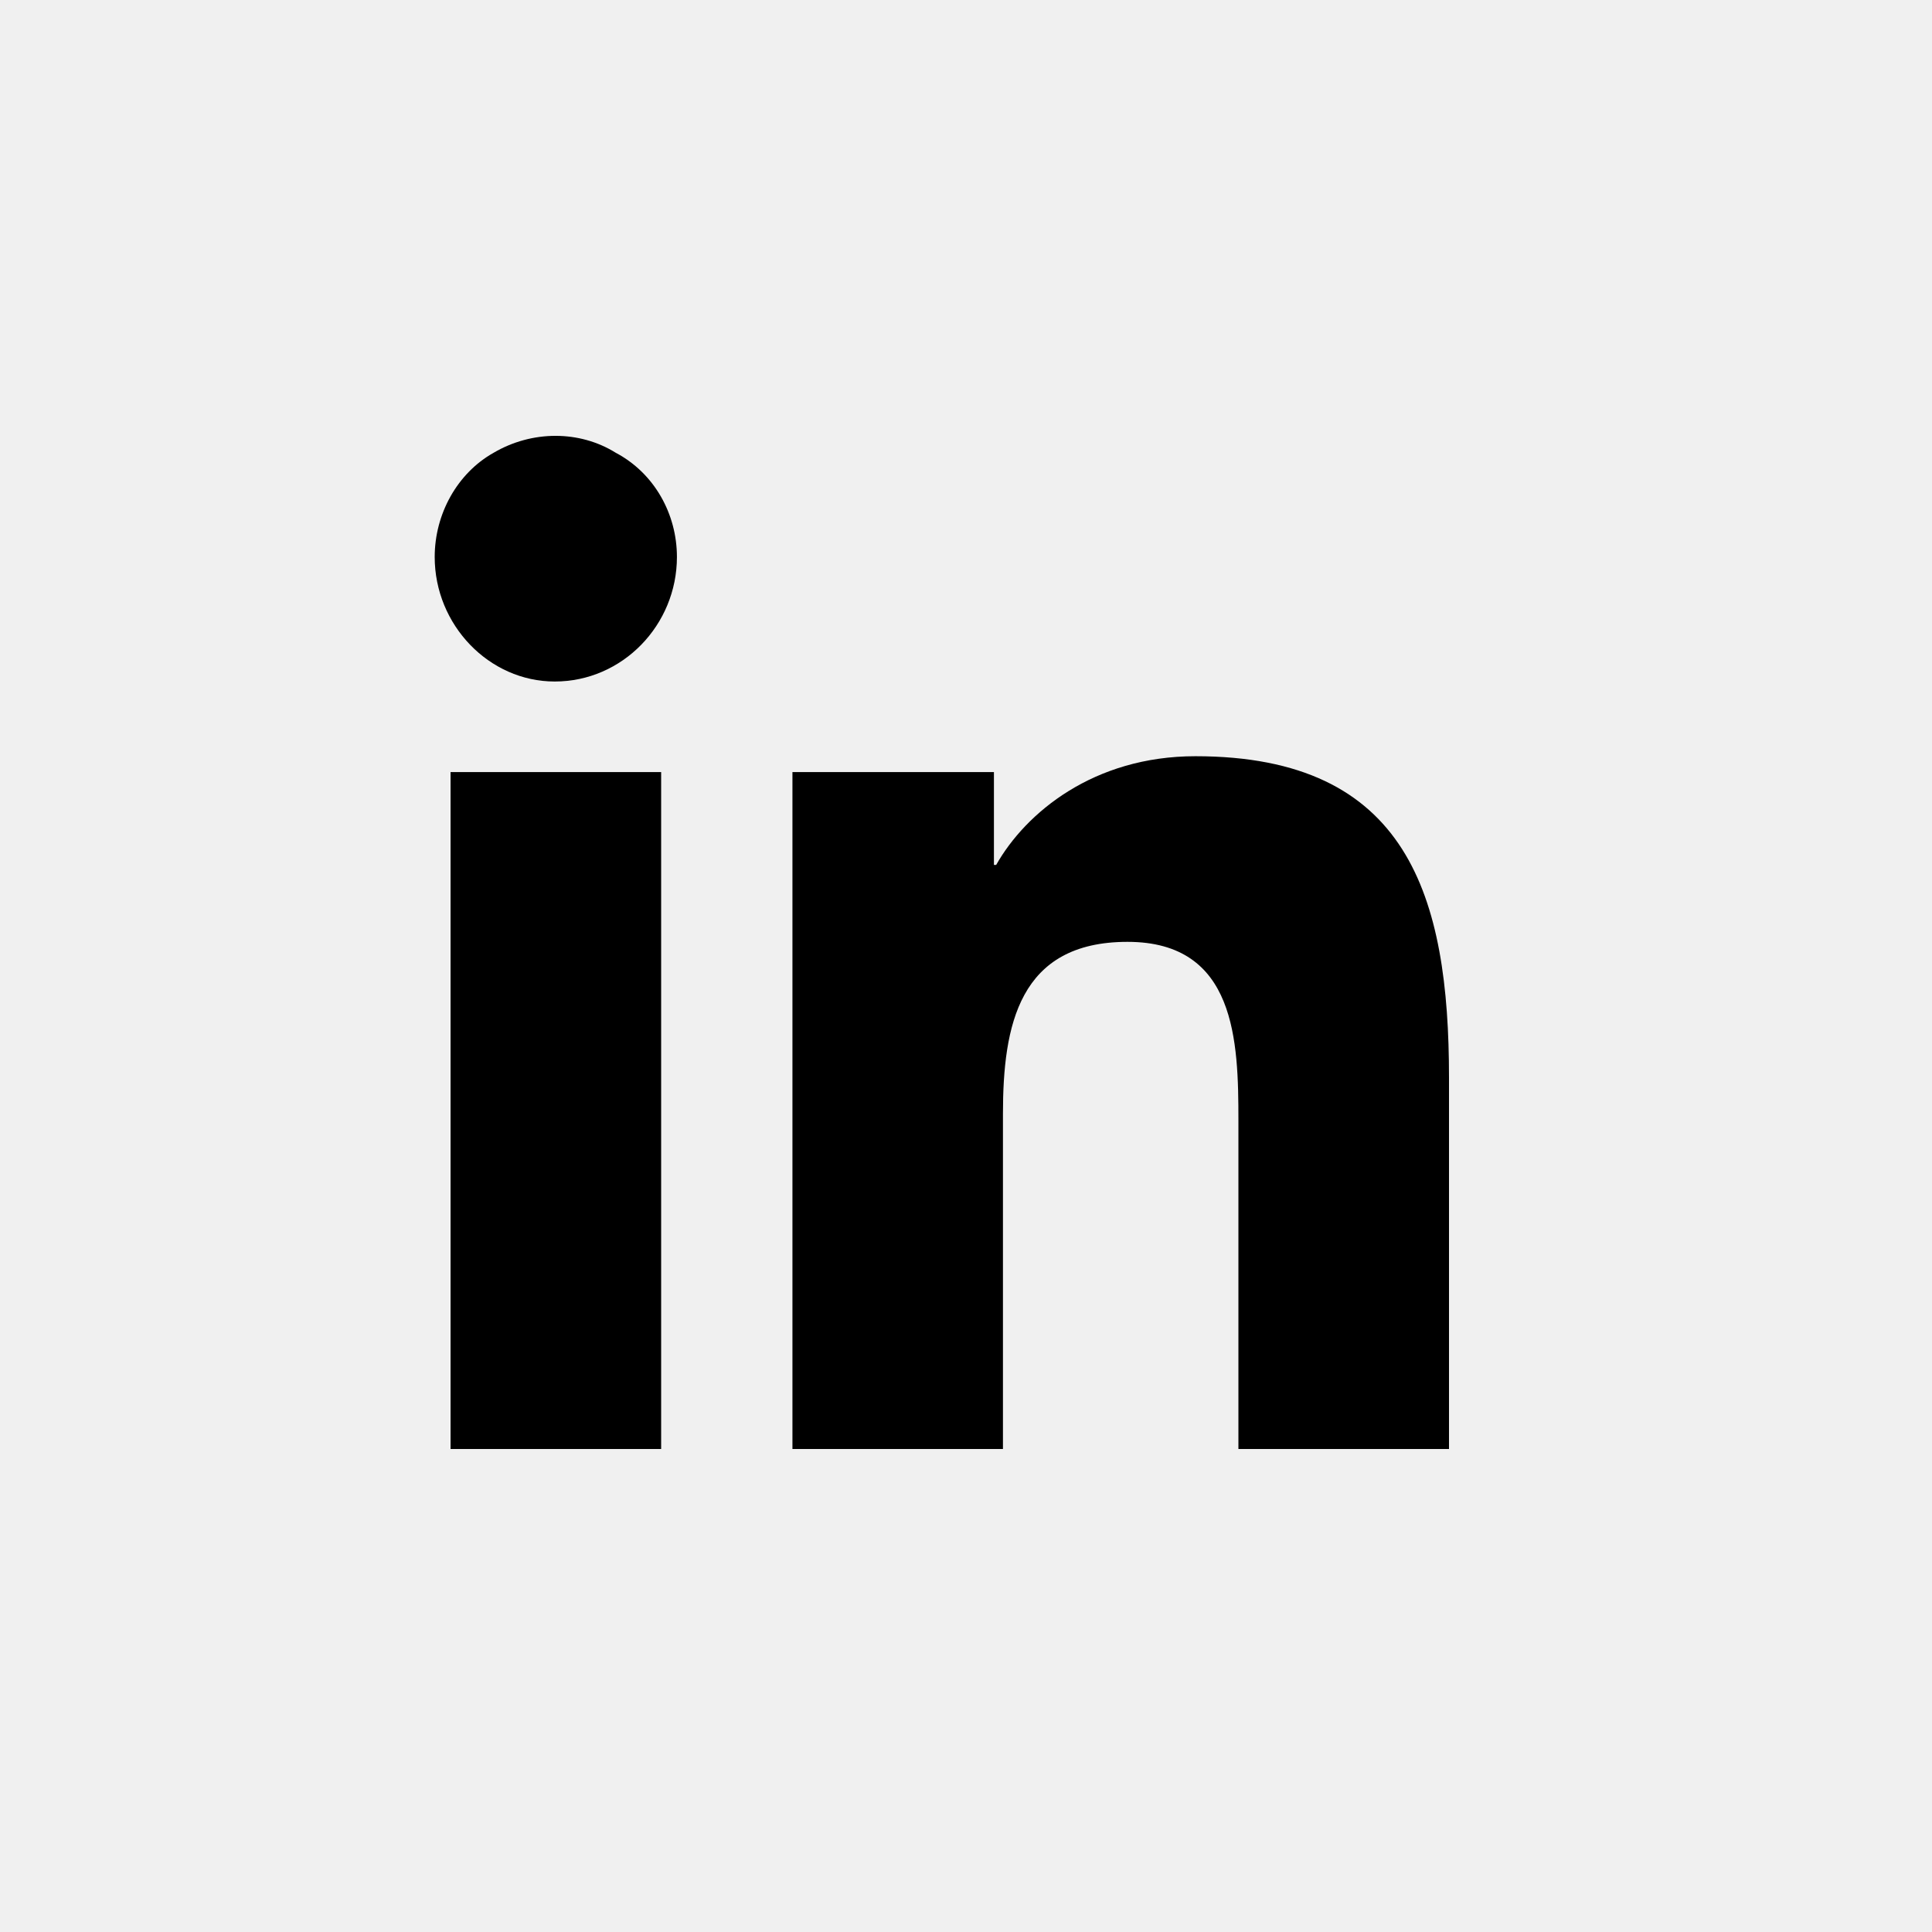
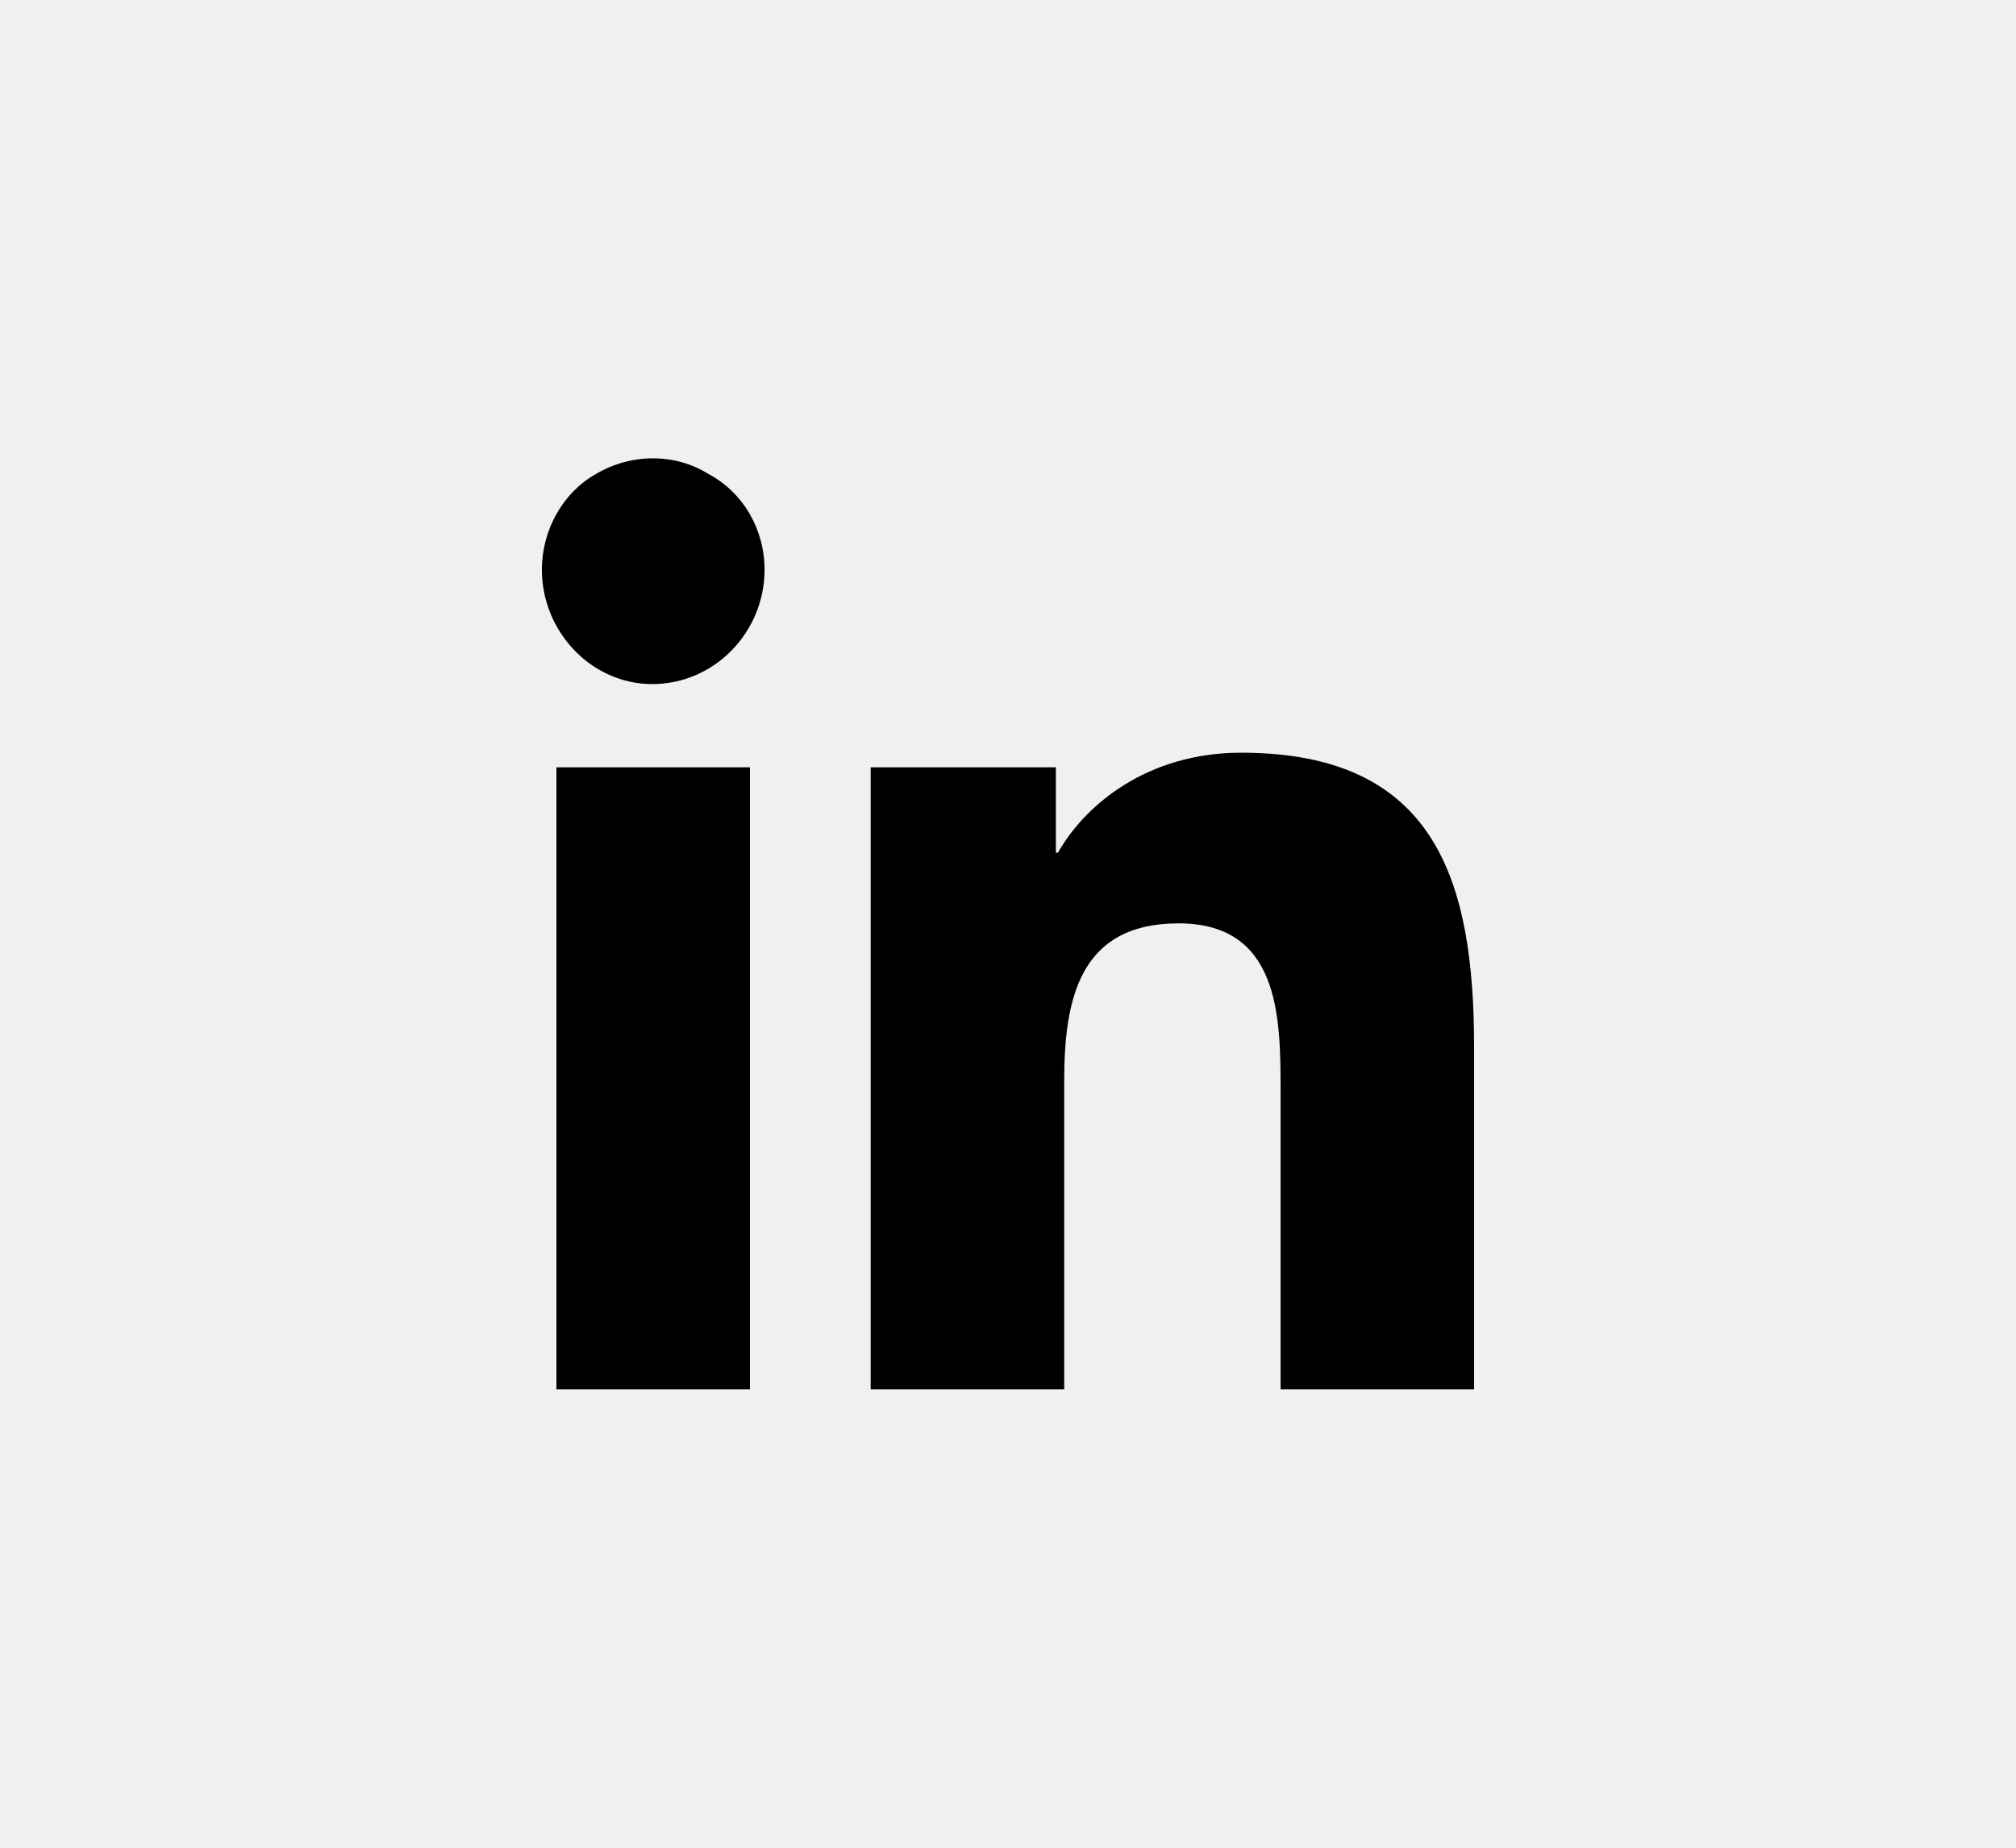
- <svg xmlns="http://www.w3.org/2000/svg" width="24" height="24" viewBox="0 0 24 24" fill="none">
-   <g clip-path="url(#clip0_67_19229)">
-     <path d="M8.213 18H5.597V9.591H8.213V18ZM6.891 8.466C6.075 8.466 5.4 7.763 5.4 6.919C5.4 6.384 5.681 5.878 6.131 5.625C6.609 5.344 7.2 5.344 7.65 5.625C8.128 5.878 8.409 6.384 8.409 6.919C8.409 7.763 7.734 8.466 6.891 8.466ZM17.972 18H15.384V13.922C15.384 12.937 15.356 11.7 14.006 11.7C12.656 11.7 12.459 12.741 12.459 13.837V18H9.844V9.591H12.347V10.744H12.375C12.741 10.097 13.584 9.394 14.85 9.394C17.494 9.394 18 11.137 18 13.387V18H17.972Z" fill="black" />
-   </g>
-   <defs>
-     <clipPath id="clip0_67_19229">
-       <rect width="24" height="24" fill="white" />
-     </clipPath>
-   </defs>
+ <svg xmlns="http://www.w3.org/2000/svg" width="24" height="22" viewBox="0 0 24 22" fill="none">
+   <path d="M8.928 16.543H6.624V9.136H8.928V16.543ZM7.764 8.145C7.045 8.145 6.451 7.526 6.451 6.782C6.451 6.312 6.699 5.866 7.095 5.643C7.516 5.395 8.036 5.395 8.433 5.643C8.854 5.866 9.102 6.312 9.102 6.782C9.102 7.526 8.507 8.145 7.764 8.145ZM17.524 16.543H15.245V12.951C15.245 12.084 15.22 10.994 14.031 10.994C12.842 10.994 12.669 11.91 12.669 12.877V16.543H10.365V9.136H12.57V10.152H12.595C12.917 9.582 13.66 8.962 14.775 8.962C17.103 8.962 17.549 10.498 17.549 12.48V16.543H17.524Z" fill="black" />
</svg>
